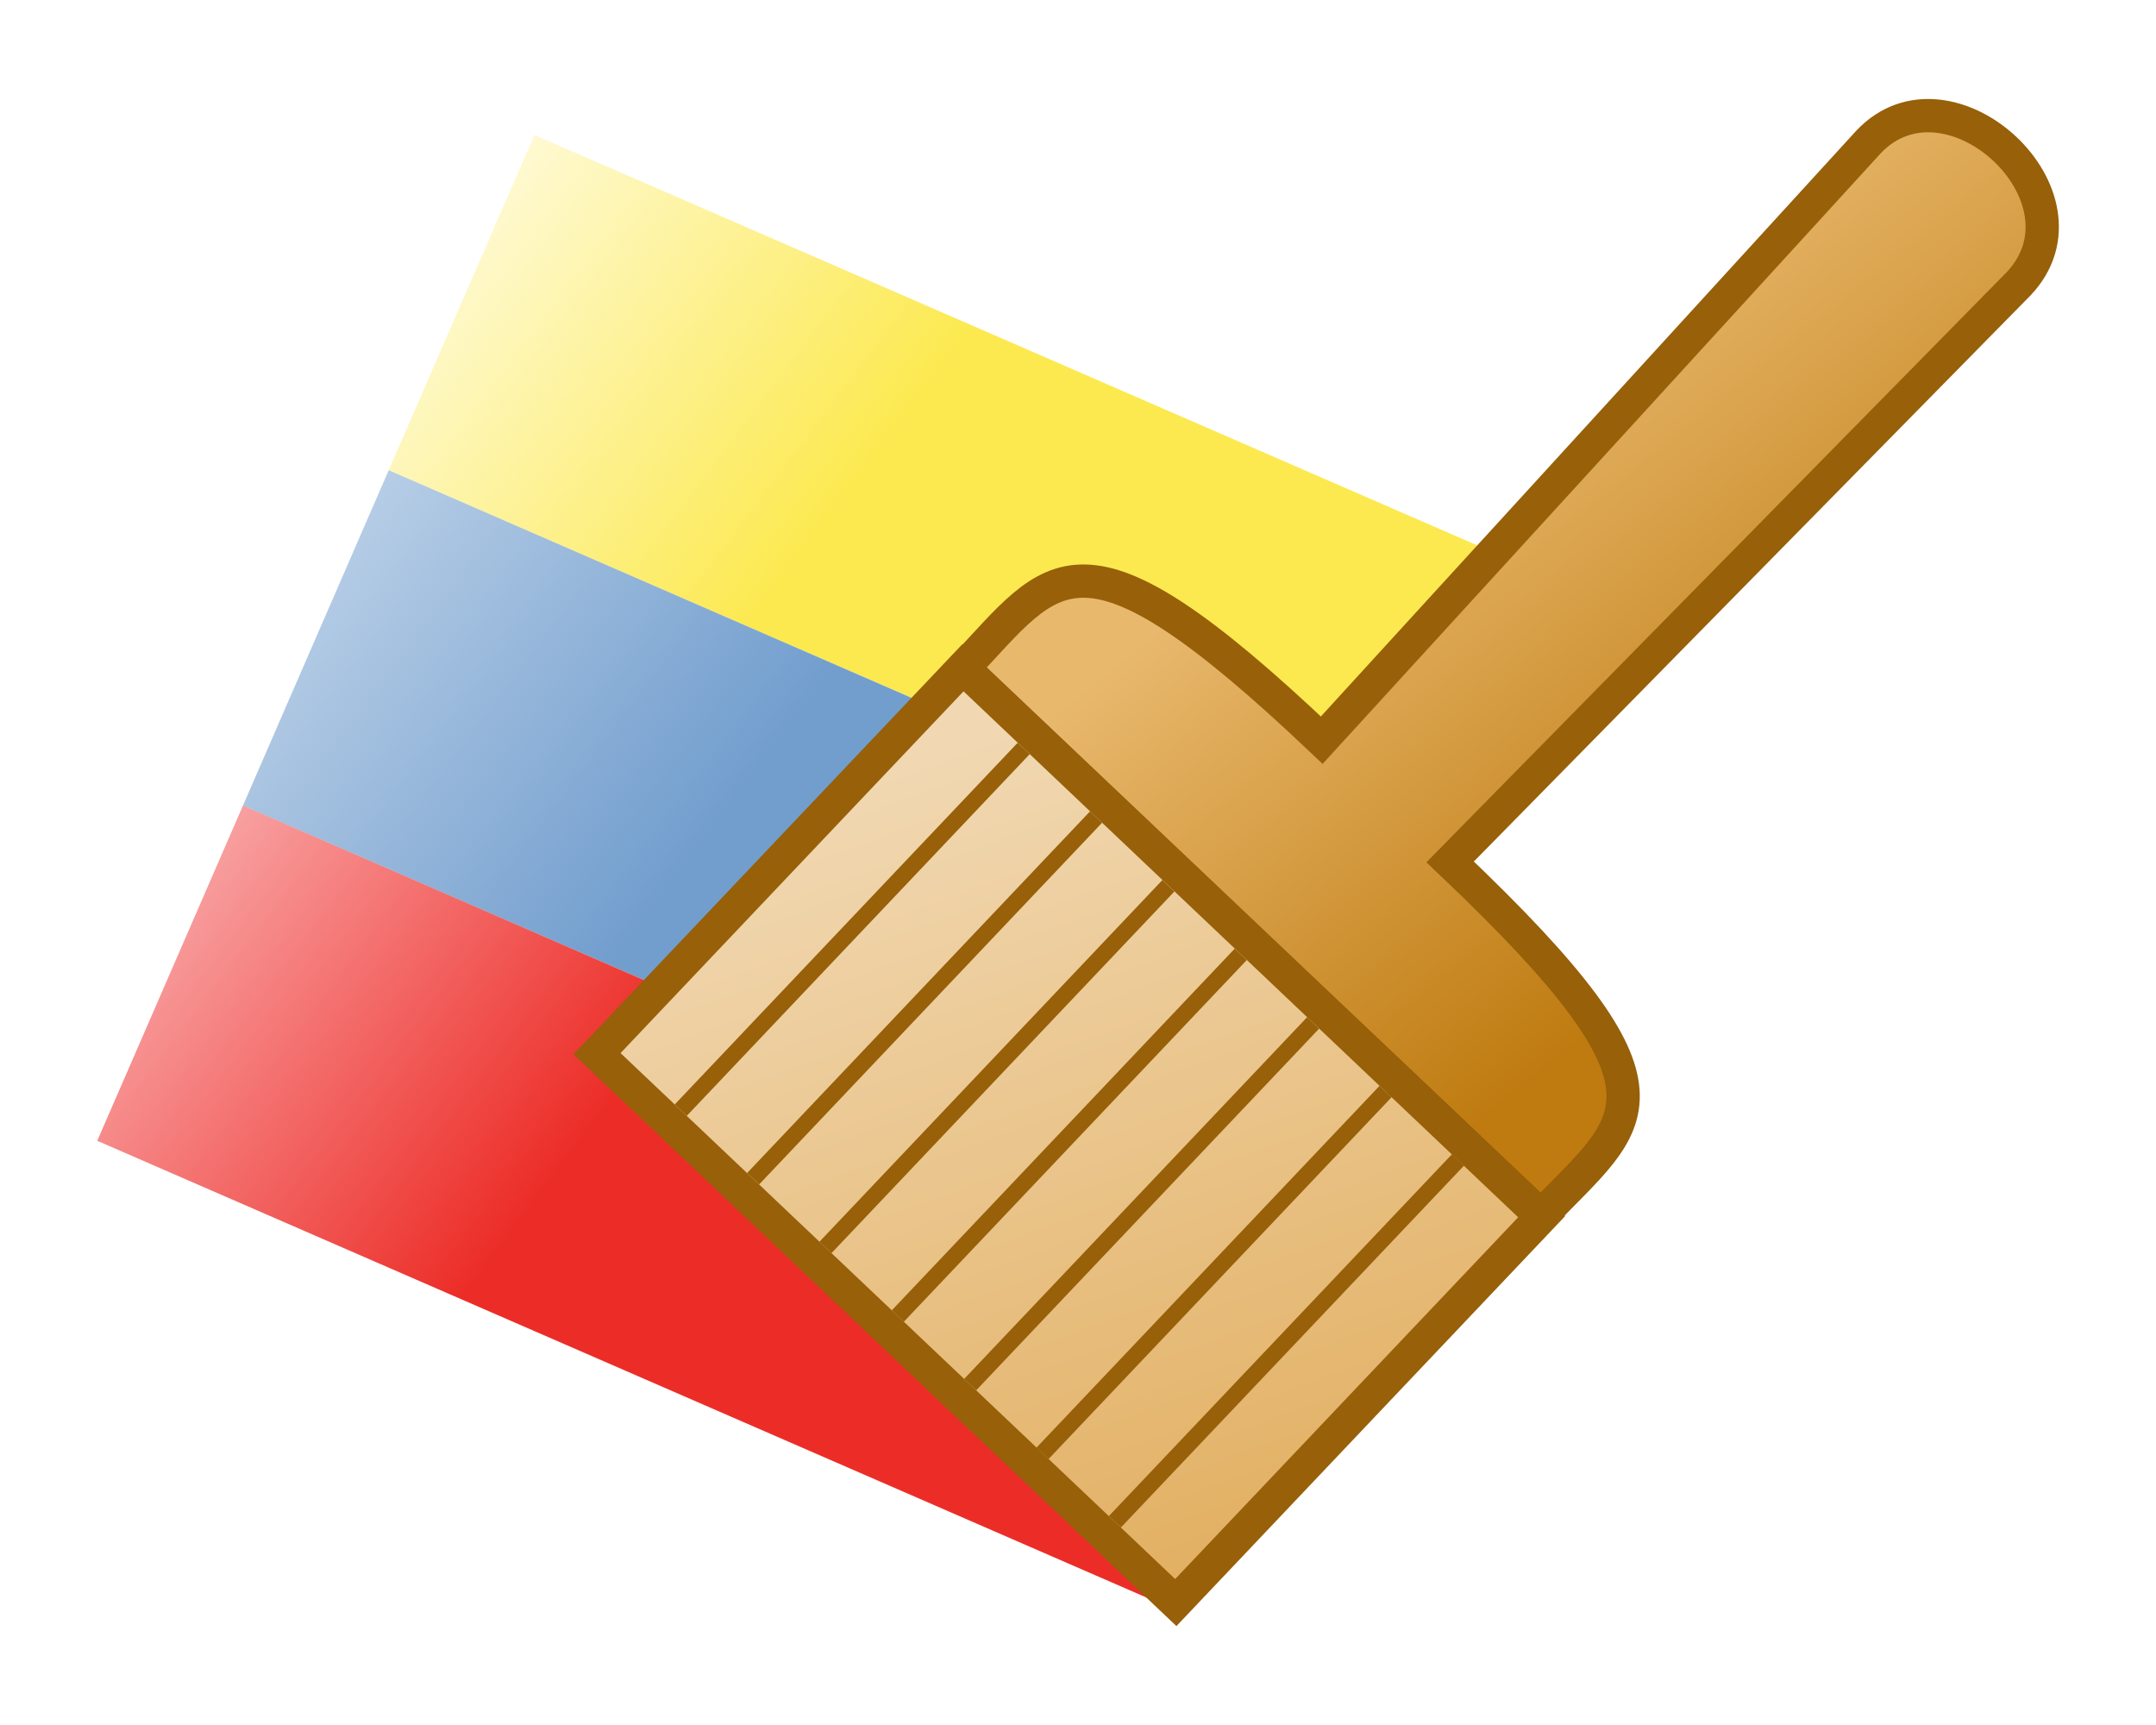
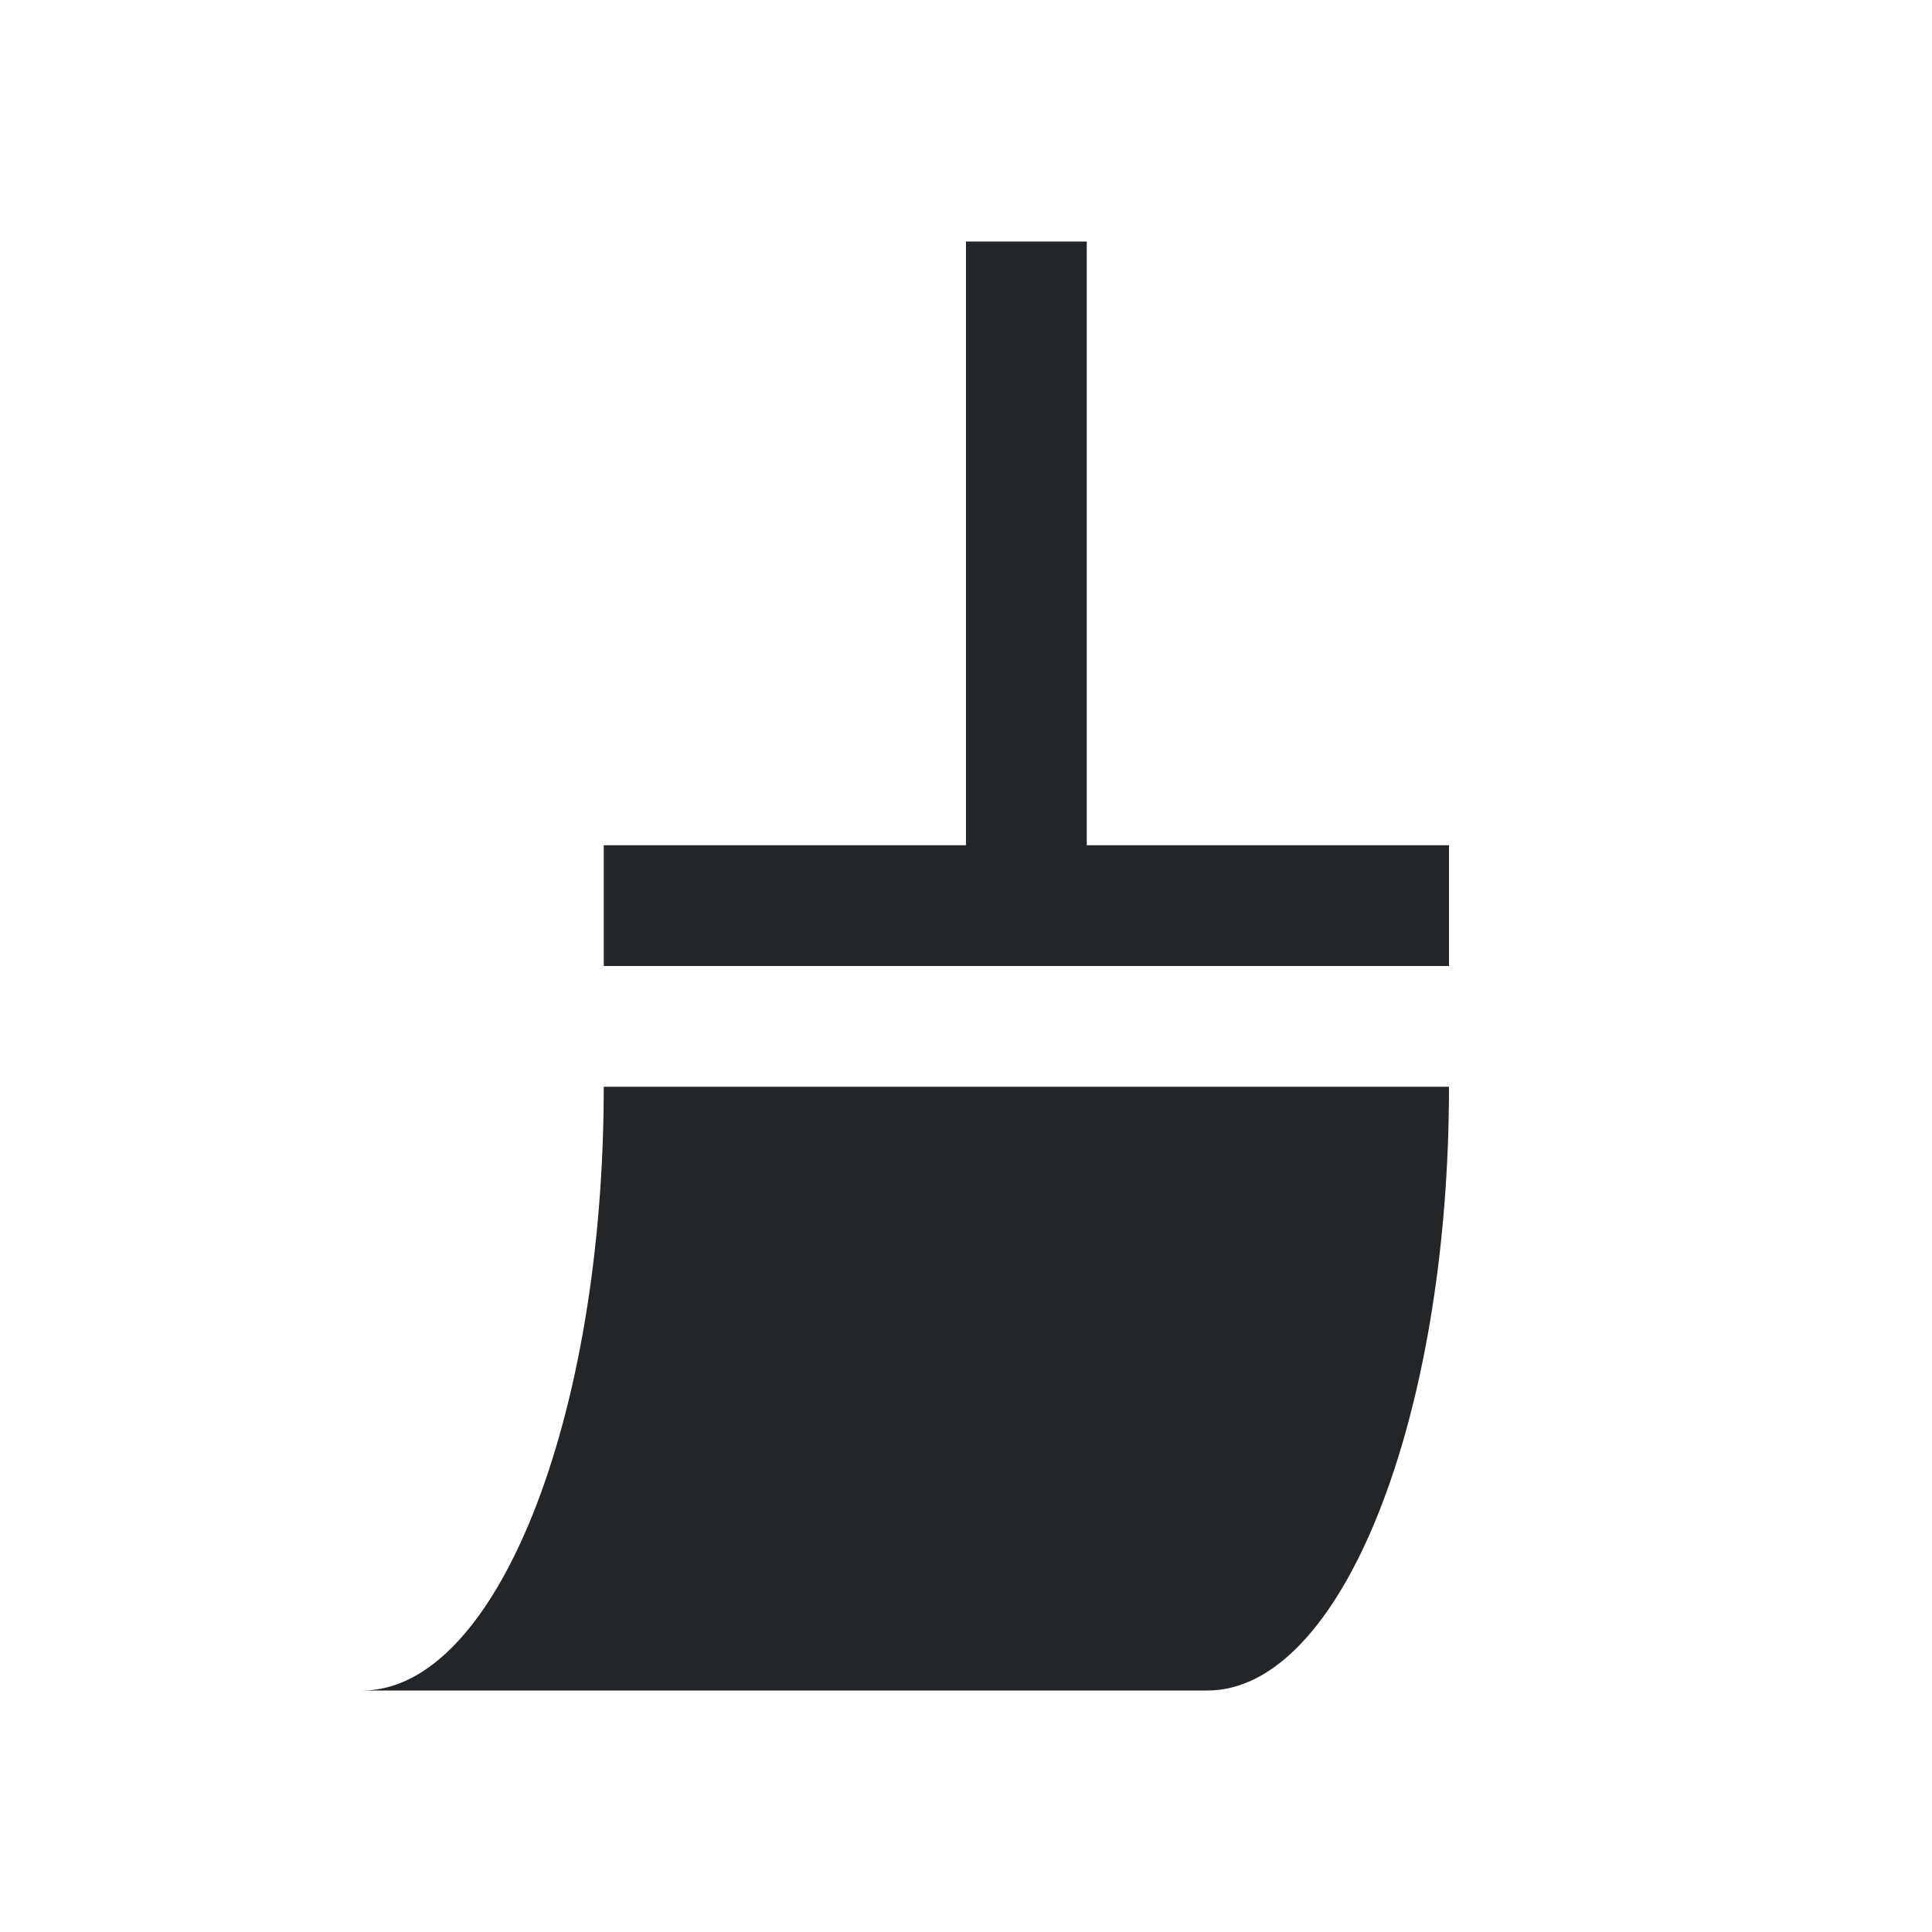
- <svg xmlns="http://www.w3.org/2000/svg" height="52" viewBox="0 0 17.198 13.758" width="65" version="1.1" id="svg57">
-   <defs id="defs61" />
-   <linearGradient id="a" gradientTransform="rotate(43.47495,8.334377,288.2817)" gradientUnits="userSpaceOnUse" x1="11.125" x2="6.481" y1="286.61" y2="286.009">
-     <stop offset="0" stop-color="#bf7b10" id="stop2" />
-     <stop offset="1" stop-color="#e8b86d" id="stop4" />
-   </linearGradient>
-   <linearGradient id="b" gradientTransform="rotate(43.47495,8.334377,288.2817)" gradientUnits="userSpaceOnUse" x1="11.509" x2="5.247" y1="294.751" y2="291.61">
-     <stop offset="0" stop-color="#e2af61" id="stop7" />
-     <stop offset="1" stop-color="#f1d8b2" id="stop9" />
-   </linearGradient>
-   <linearGradient id="c" gradientTransform="matrix(0.9238696,0,0,0.9390982,0.3954933,17.41194)" gradientUnits="userSpaceOnUse" x1="5.008" x2="0.898" y1="281.9" y2="280.766">
-     <stop offset="0" stop-color="#fce94f" id="stop12" />
-     <stop offset="1" stop-color="#fce94f" stop-opacity=".257" id="stop14" />
-   </linearGradient>
-   <linearGradient id="d" gradientTransform="matrix(0.9238696,0,0,0.9390982,0.3954933,20.1451)" gradientUnits="userSpaceOnUse" x1="5.008" x2="0.898" y1="281.9" y2="280.766">
-     <stop offset="0" stop-color="#729ece" id="stop17" />
-     <stop offset="1" stop-color="#729ece" stop-opacity=".515" id="stop19" />
-   </linearGradient>
-   <linearGradient id="e" gradientTransform="matrix(0.9238696,0,0,0.9390982,0.3954933,22.87826)" gradientUnits="userSpaceOnUse" x1="5.008" x2="0.898" y1="281.9" y2="280.766">
-     <stop offset="0" stop-color="#ec2d27" id="stop22" />
-     <stop offset="1" stop-color="#ef2929" stop-opacity=".446" id="stop24" />
-   </linearGradient>
-   <g transform="matrix(1.066915,0,0,1.066915,-0.2963904,-301.2517)" id="g55">
-     <g transform="matrix(0.8131795,0.3539596,-0.3986617,0.9170976,115.3328,25.15589)" id="g33" style="fill-rule:evenodd;stroke-width:1.062">
-       <path d="m 1.225,281.079 h 9.69 v 2.733 H 1.225 Z" overflow="visible" id="path27" style="overflow:visible;fill:url(#c);stroke-width:0.997" />
-       <path d="m 1.225,283.812 h 9.69 v 2.733 H 1.225 Z" overflow="visible" id="path29" style="overflow:visible;fill:url(#d);stroke-width:0.997" />
-       <path d="m 1.225,286.545 h 9.69 v 2.733 H 1.225 Z" overflow="visible" id="path31" style="overflow:visible;fill:url(#e);stroke-width:0.997" />
-     </g>
-     <g transform="matrix(0.9390982,0,0,0.9390982,3.258525,17.15253)" id="g53" style="stroke:#976009">
-       <path d="m 7.349,288.296 4.354,-4.763 c 0.638,-0.673 1.849,0.439 1.193,1.131 l -4.525,4.601 c 1.974,1.872 1.454,2.049 0.724,2.819 l -4.6,-4.361 c 0.73,-0.77 0.911,-1.269 2.854,0.573 z" id="path35" style="fill:url(#a);fill-rule:evenodd;stroke-width:0.265" />
-       <path d="m 4.492,287.72 -2.913,3.072 4.608,4.369 2.913,-3.072 z" id="path37" style="fill:url(#b);fill-rule:evenodd;stroke-width:0.265" />
-       <path d="m 4.976,288.362 -2.73,2.879" id="path39" style="fill:none;stroke-width:0.132" />
-       <path d="m 5.552,288.908 -2.73,2.879" id="path41" style="fill:none;stroke-width:0.132" />
-       <path d="m 6.128,289.455 -2.73,2.879" id="path43" style="fill:none;stroke-width:0.132" />
-       <path d="m 6.704,290.001 -2.73,2.879" id="path45" style="fill:none;stroke-width:0.132" />
-       <path d="m 7.28,290.547 -2.73,2.879" id="path47" style="fill:none;stroke-width:0.132" />
-       <path d="m 7.857,291.093 -2.731,2.88" id="path49" style="fill:none;stroke-width:0.132" />
-       <path d="m 8.433,291.638 -2.731,2.88" id="path51" style="fill:none;stroke-width:0.132" />
-     </g>
-   </g>
+ <svg xmlns="http://www.w3.org/2000/svg" viewBox="0 0 16 16">
+   <defs id="defs3051">
+     <style type="text/css" id="current-color-scheme">
+       .ColorScheme-Text {
+         color:#232629;
+       }
+       </style>
+   </defs>
+   <path style="fill:currentColor;fill-opacity:1;stroke:none" d="M 8 2 L 8 7 L 5 7 L 5 8 L 12 8 L 12 7 L 9 7 L 9 2 L 8 2 z M 5 9 C 5 11.761 4.105 14 3 14 L 7 14 L 8 14 L 10 14 C 11.105 14 12 11.761 12 9 L 10 9 L 8 9 L 7 9 L 5 9 z " class="ColorScheme-Text" />
</svg>
